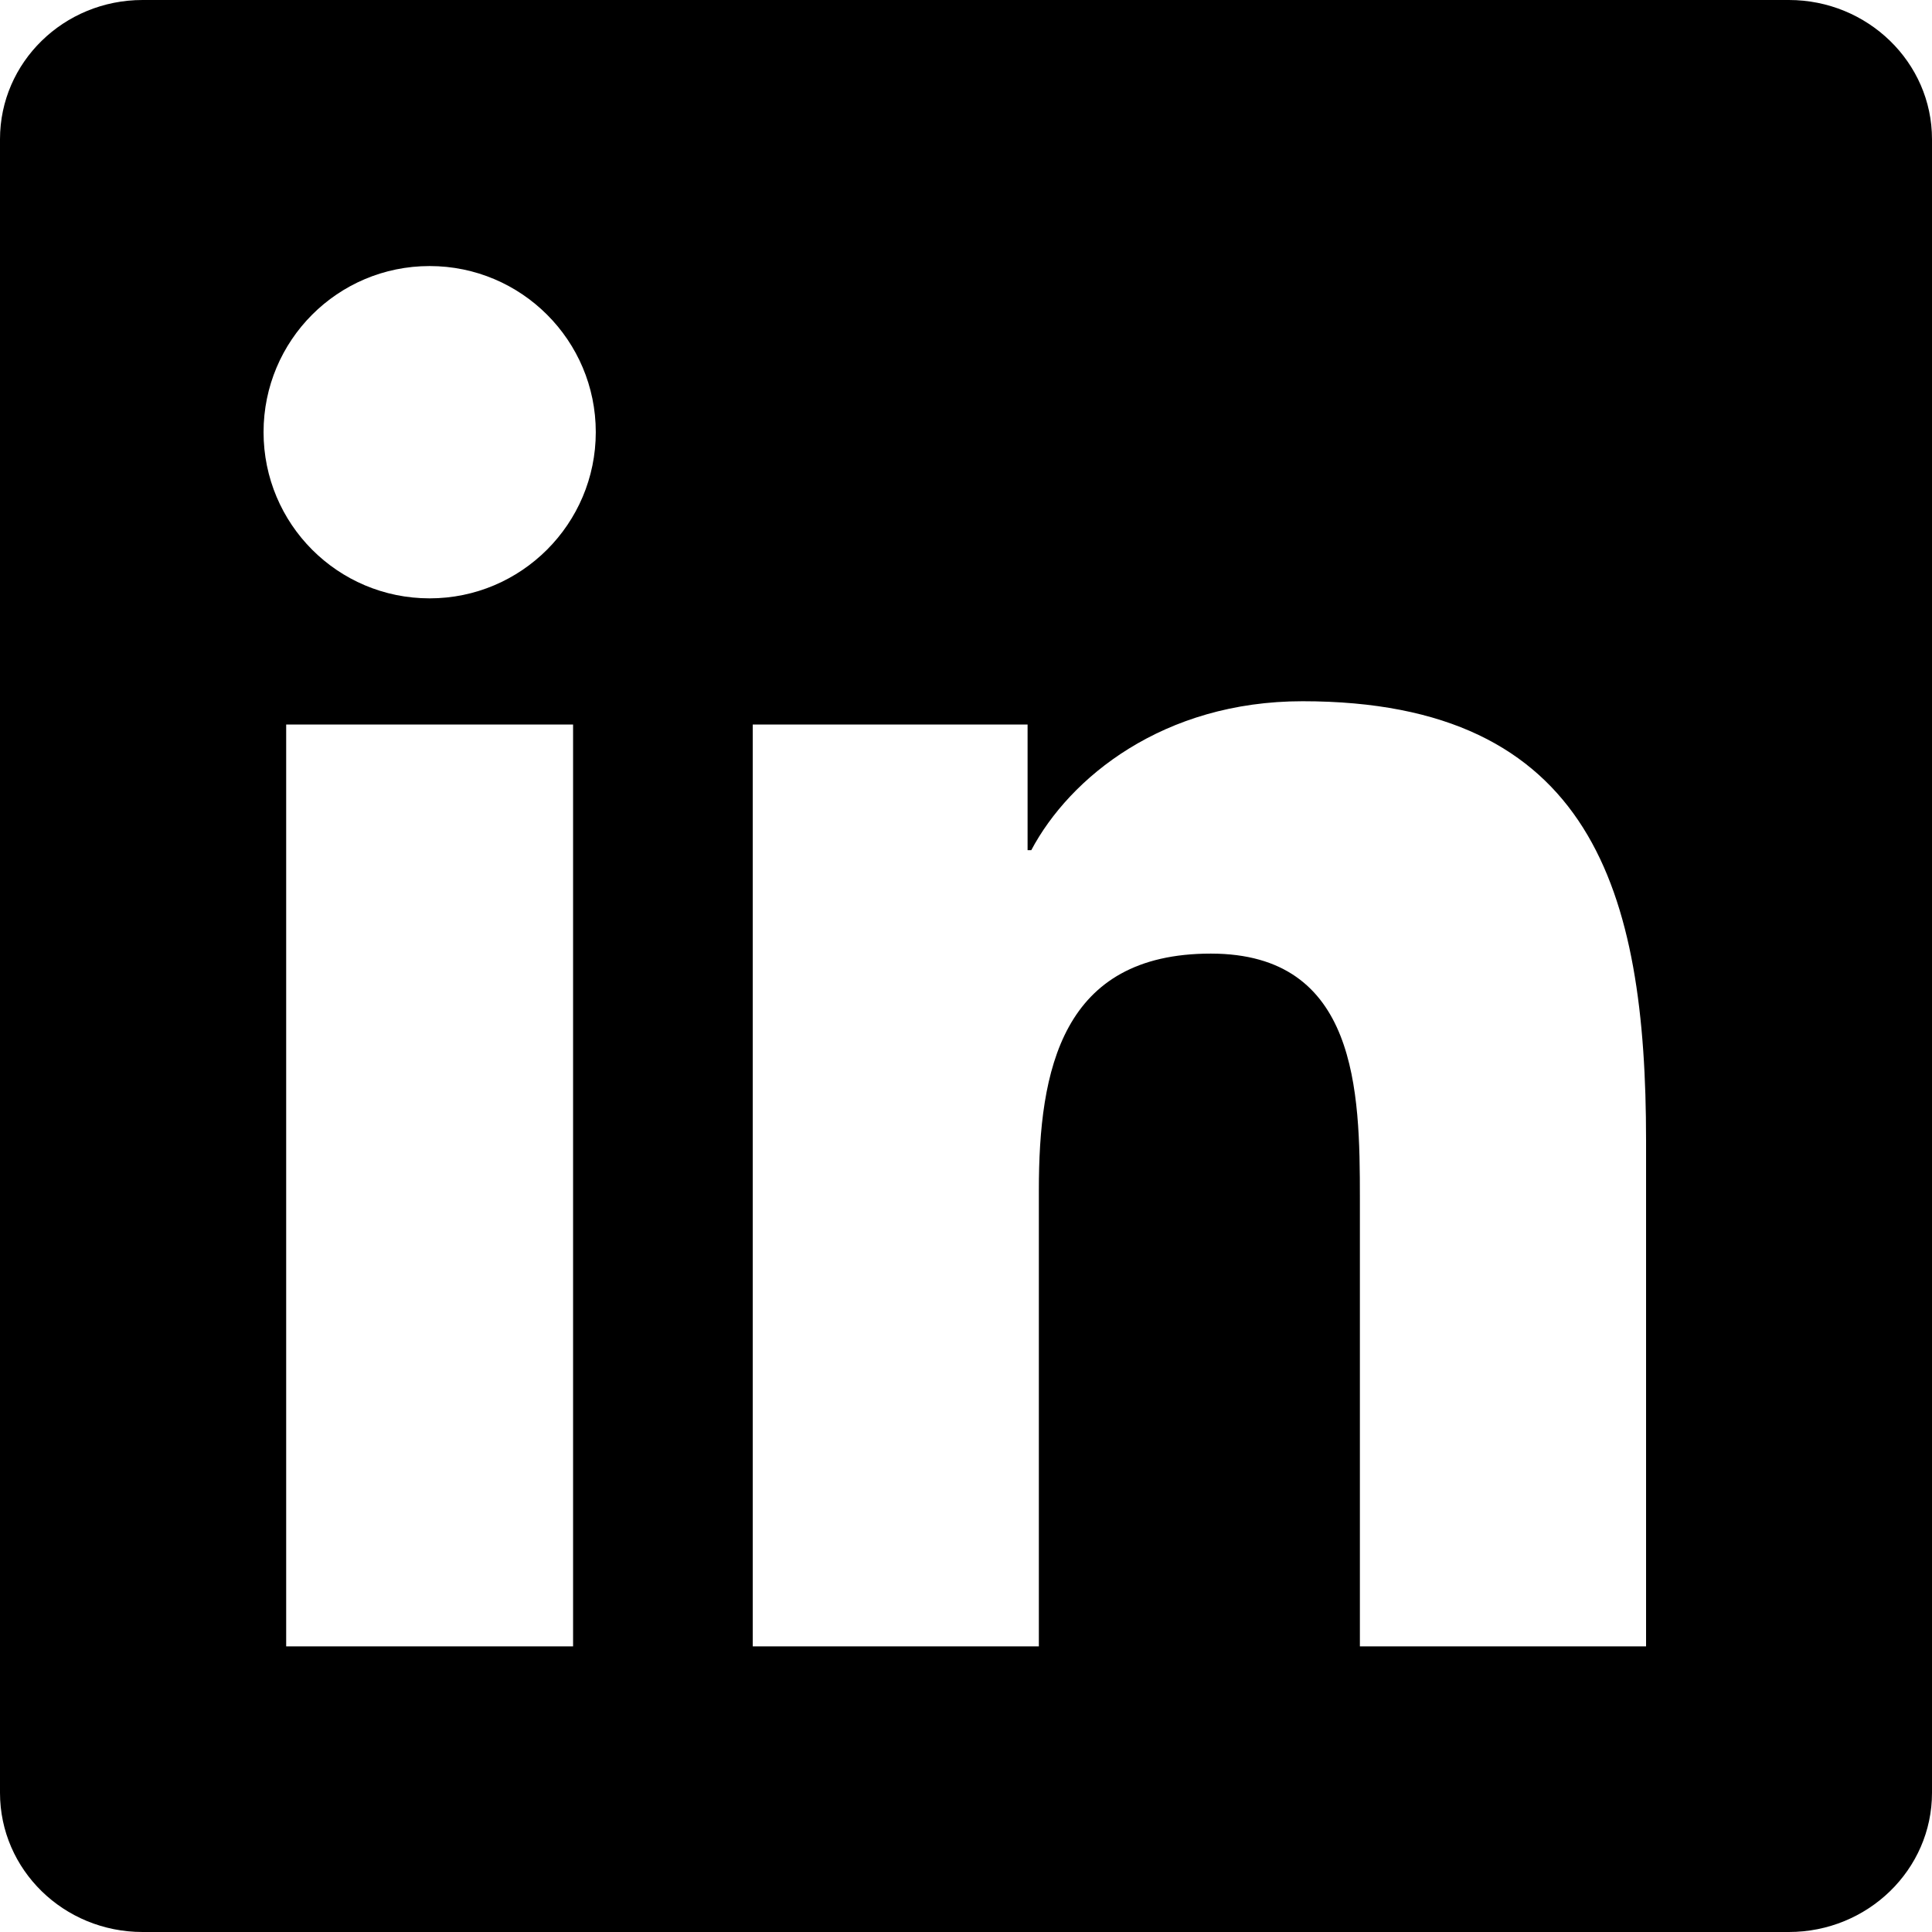
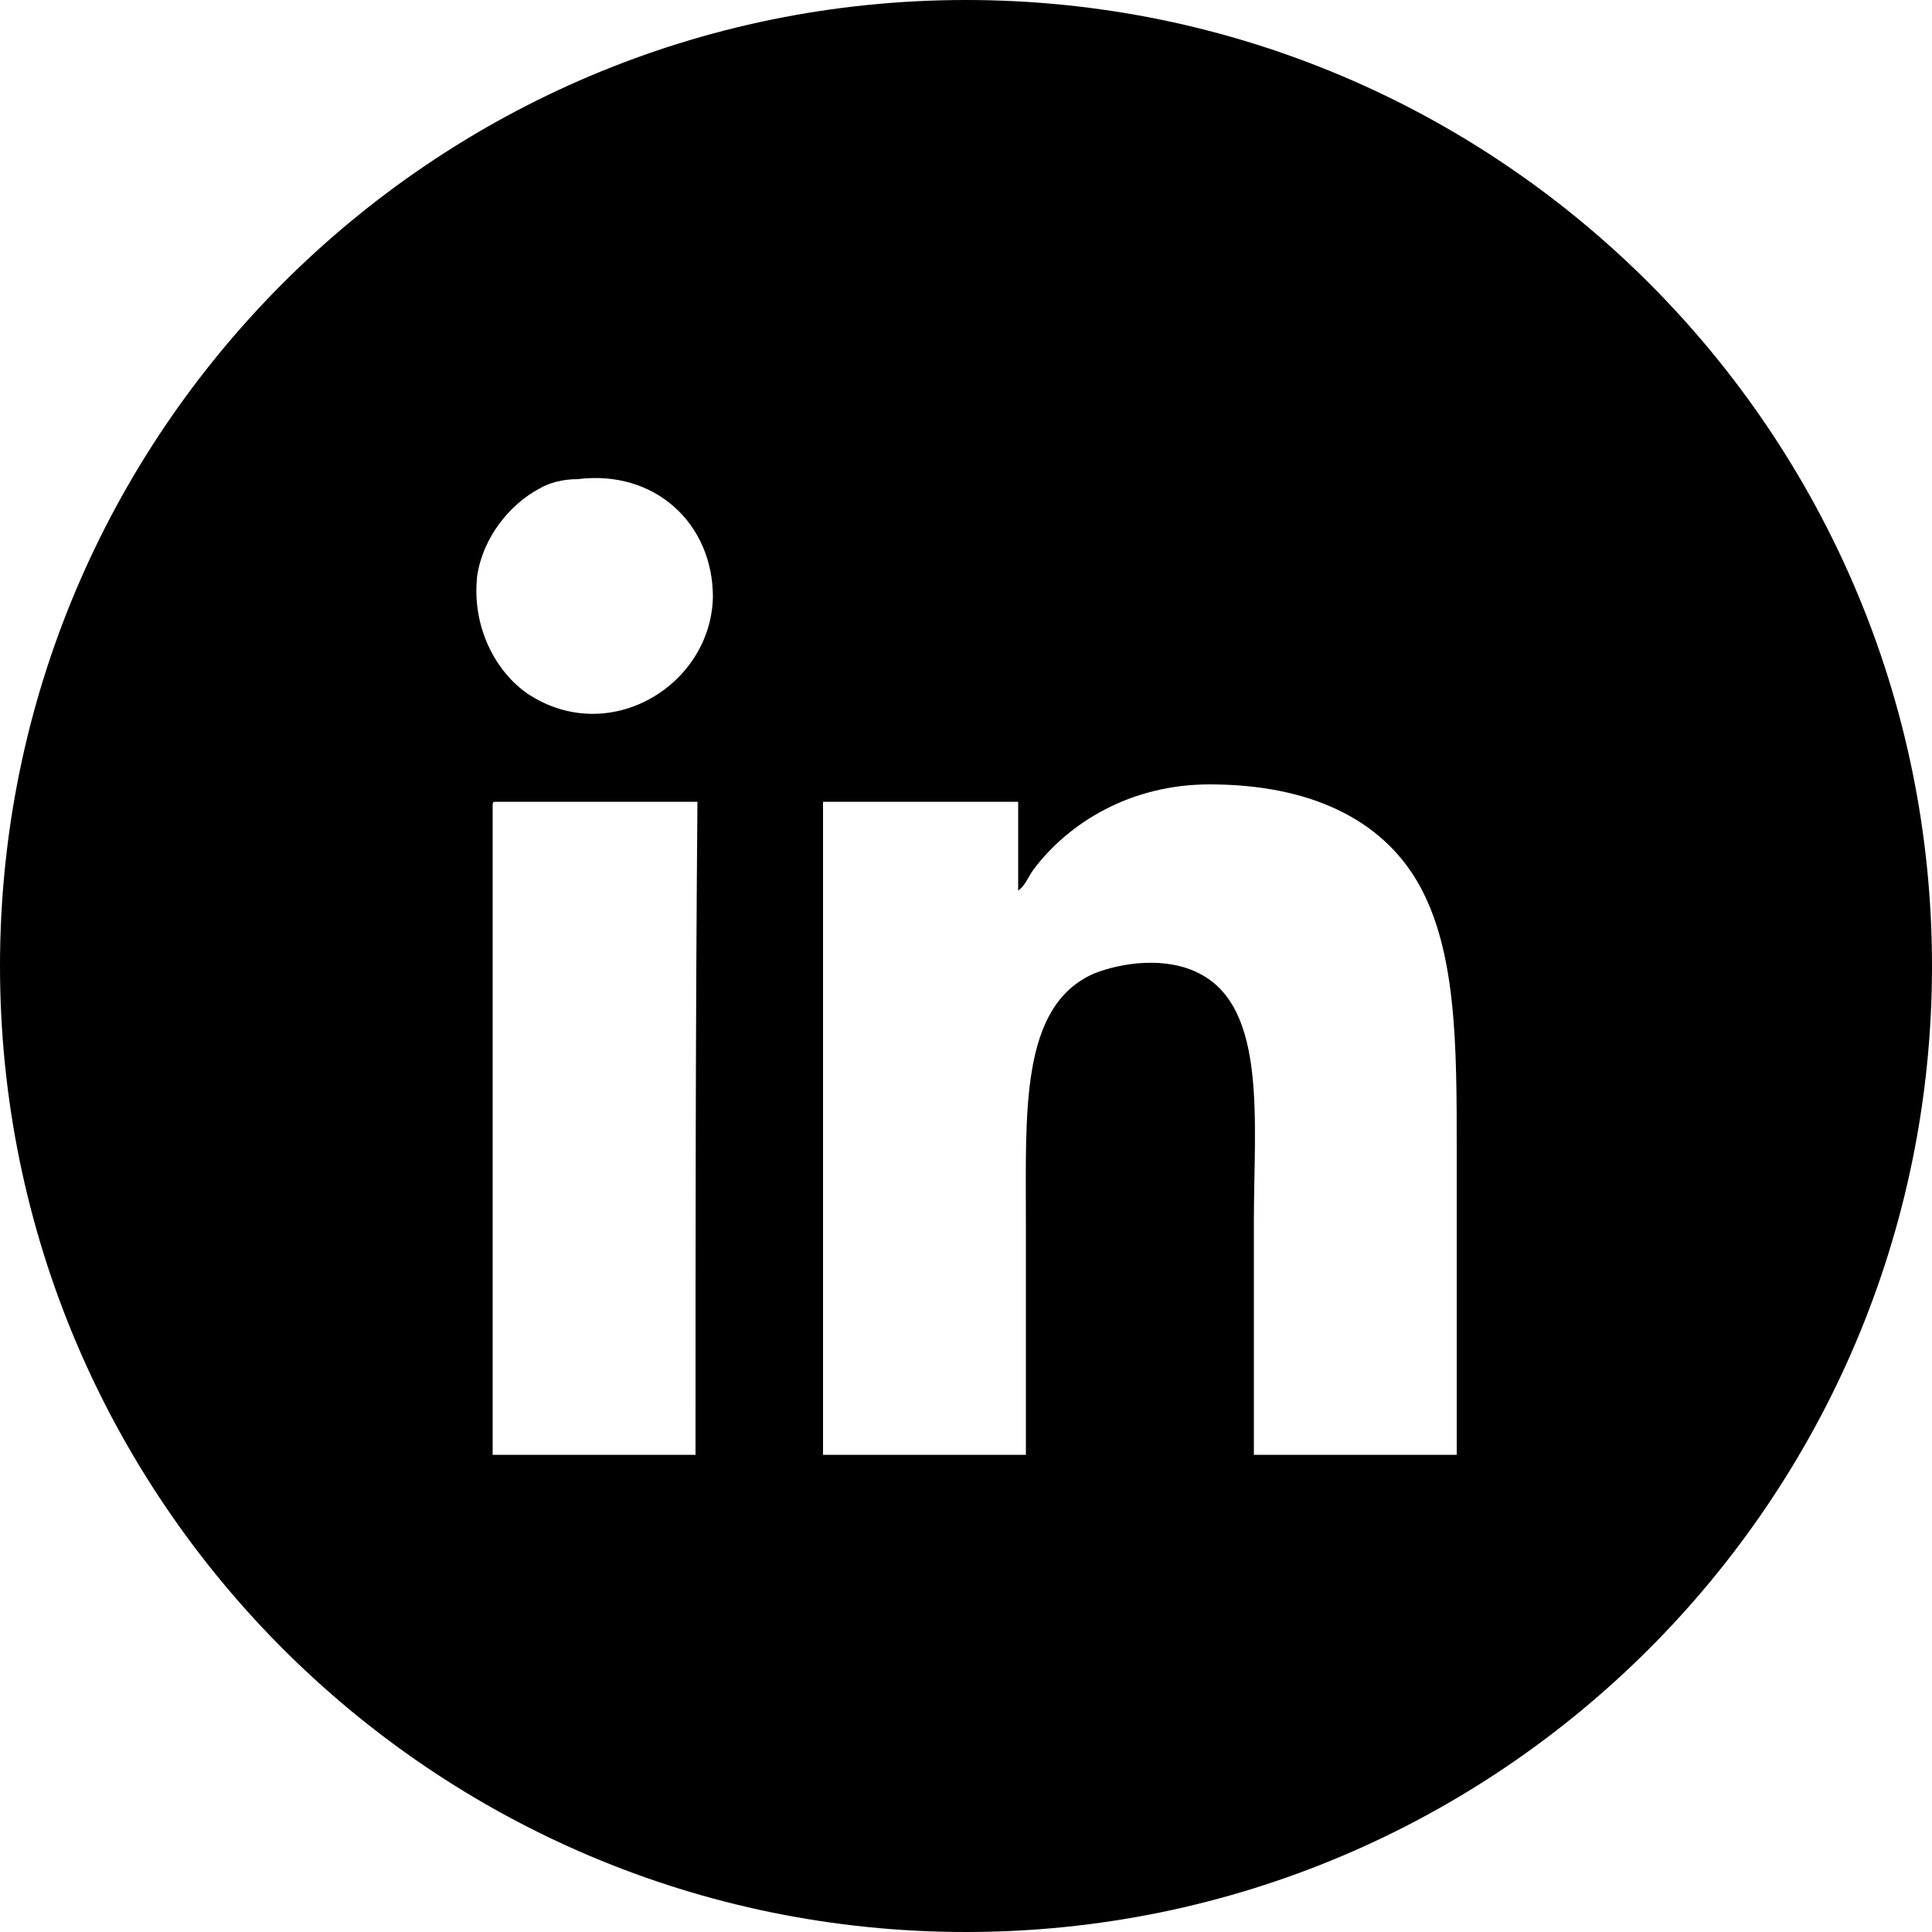
- <svg xmlns="http://www.w3.org/2000/svg" aria-labelledby="simpleicons-linkedin-icon" role="img" viewBox="0 0 24 24">
-   <path d="M20.447 20.452h-3.554v-5.569c0-1.328-.027-3.037-1.852-3.037-1.853 0-2.136 1.445-2.136 2.939v5.667H9.351V9h3.414v1.561h.046c.477-.9 1.637-1.85 3.37-1.85 3.601 0 4.267 2.37 4.267 5.455v6.286zM5.337 7.433c-1.144 0-2.063-.926-2.063-2.065 0-1.138.92-2.063 2.063-2.063 1.14 0 2.064.925 2.064 2.063 0 1.139-.925 2.065-2.064 2.065zm1.782 13.019H3.555V9h3.564v11.452zM22.225 0H1.771C.792 0 0 .774 0 1.729v20.542C0 23.227.792 24 1.771 24h20.451C23.2 24 24 23.227 24 22.271V1.729C24 .774 23.2 0 22.222 0h.003z" />
+ <svg xmlns="http://www.w3.org/2000/svg" version="1.1" id="Layer_1" x="0px" y="0px" viewBox="0 0 100 100" style="enable-background:new 0 0 100 100;" xml:space="preserve">
+   <path d="M50,0C22.4,0,0,22.4,0,50s22.4,50,50,50s50-22.4,50-50S77.6,0,50,0z M36,75.3c-3.5,0-7,0-10.5,0c0-11.2,0-22.4,0-33.6  c0-0.1,0-0.2,0.1-0.2c3.5,0,7,0,10.5,0C36,52.7,36,64,36,75.3z M27.3,35.9c-1.6-1.1-2.9-3.4-2.6-6.1c0.3-2,1.7-3.7,3.2-4.5  c0.5-0.3,1.2-0.5,2-0.5c4-0.5,7,2.3,7,6.1C36.8,35.5,31.5,38.7,27.3,35.9z M75.4,75.3c-3.5,0-7,0-10.5,0c0-3.8,0-7.8,0-12.1  c0-5.1,0.7-11-2.8-12.8c-1.7-0.9-4-0.6-5.5,0c-3.8,1.7-3.5,7.1-3.5,13c0,4.1,0,8.4,0,11.9c-3.5,0-7,0-10.5,0c0-11.3,0-22.6,0-33.8  c3.4,0,6.7,0,10.1,0c0,1.5,0,3.1,0,4.6c0.4-0.3,0.5-0.7,0.8-1.1c1.8-2.4,5-4.4,9.1-4.4c5.2,0,8.9,1.8,10.8,5.1c2,3.5,2,8.4,2,13.9  C75.4,64.7,75.4,70.3,75.4,75.3z" />
</svg>
